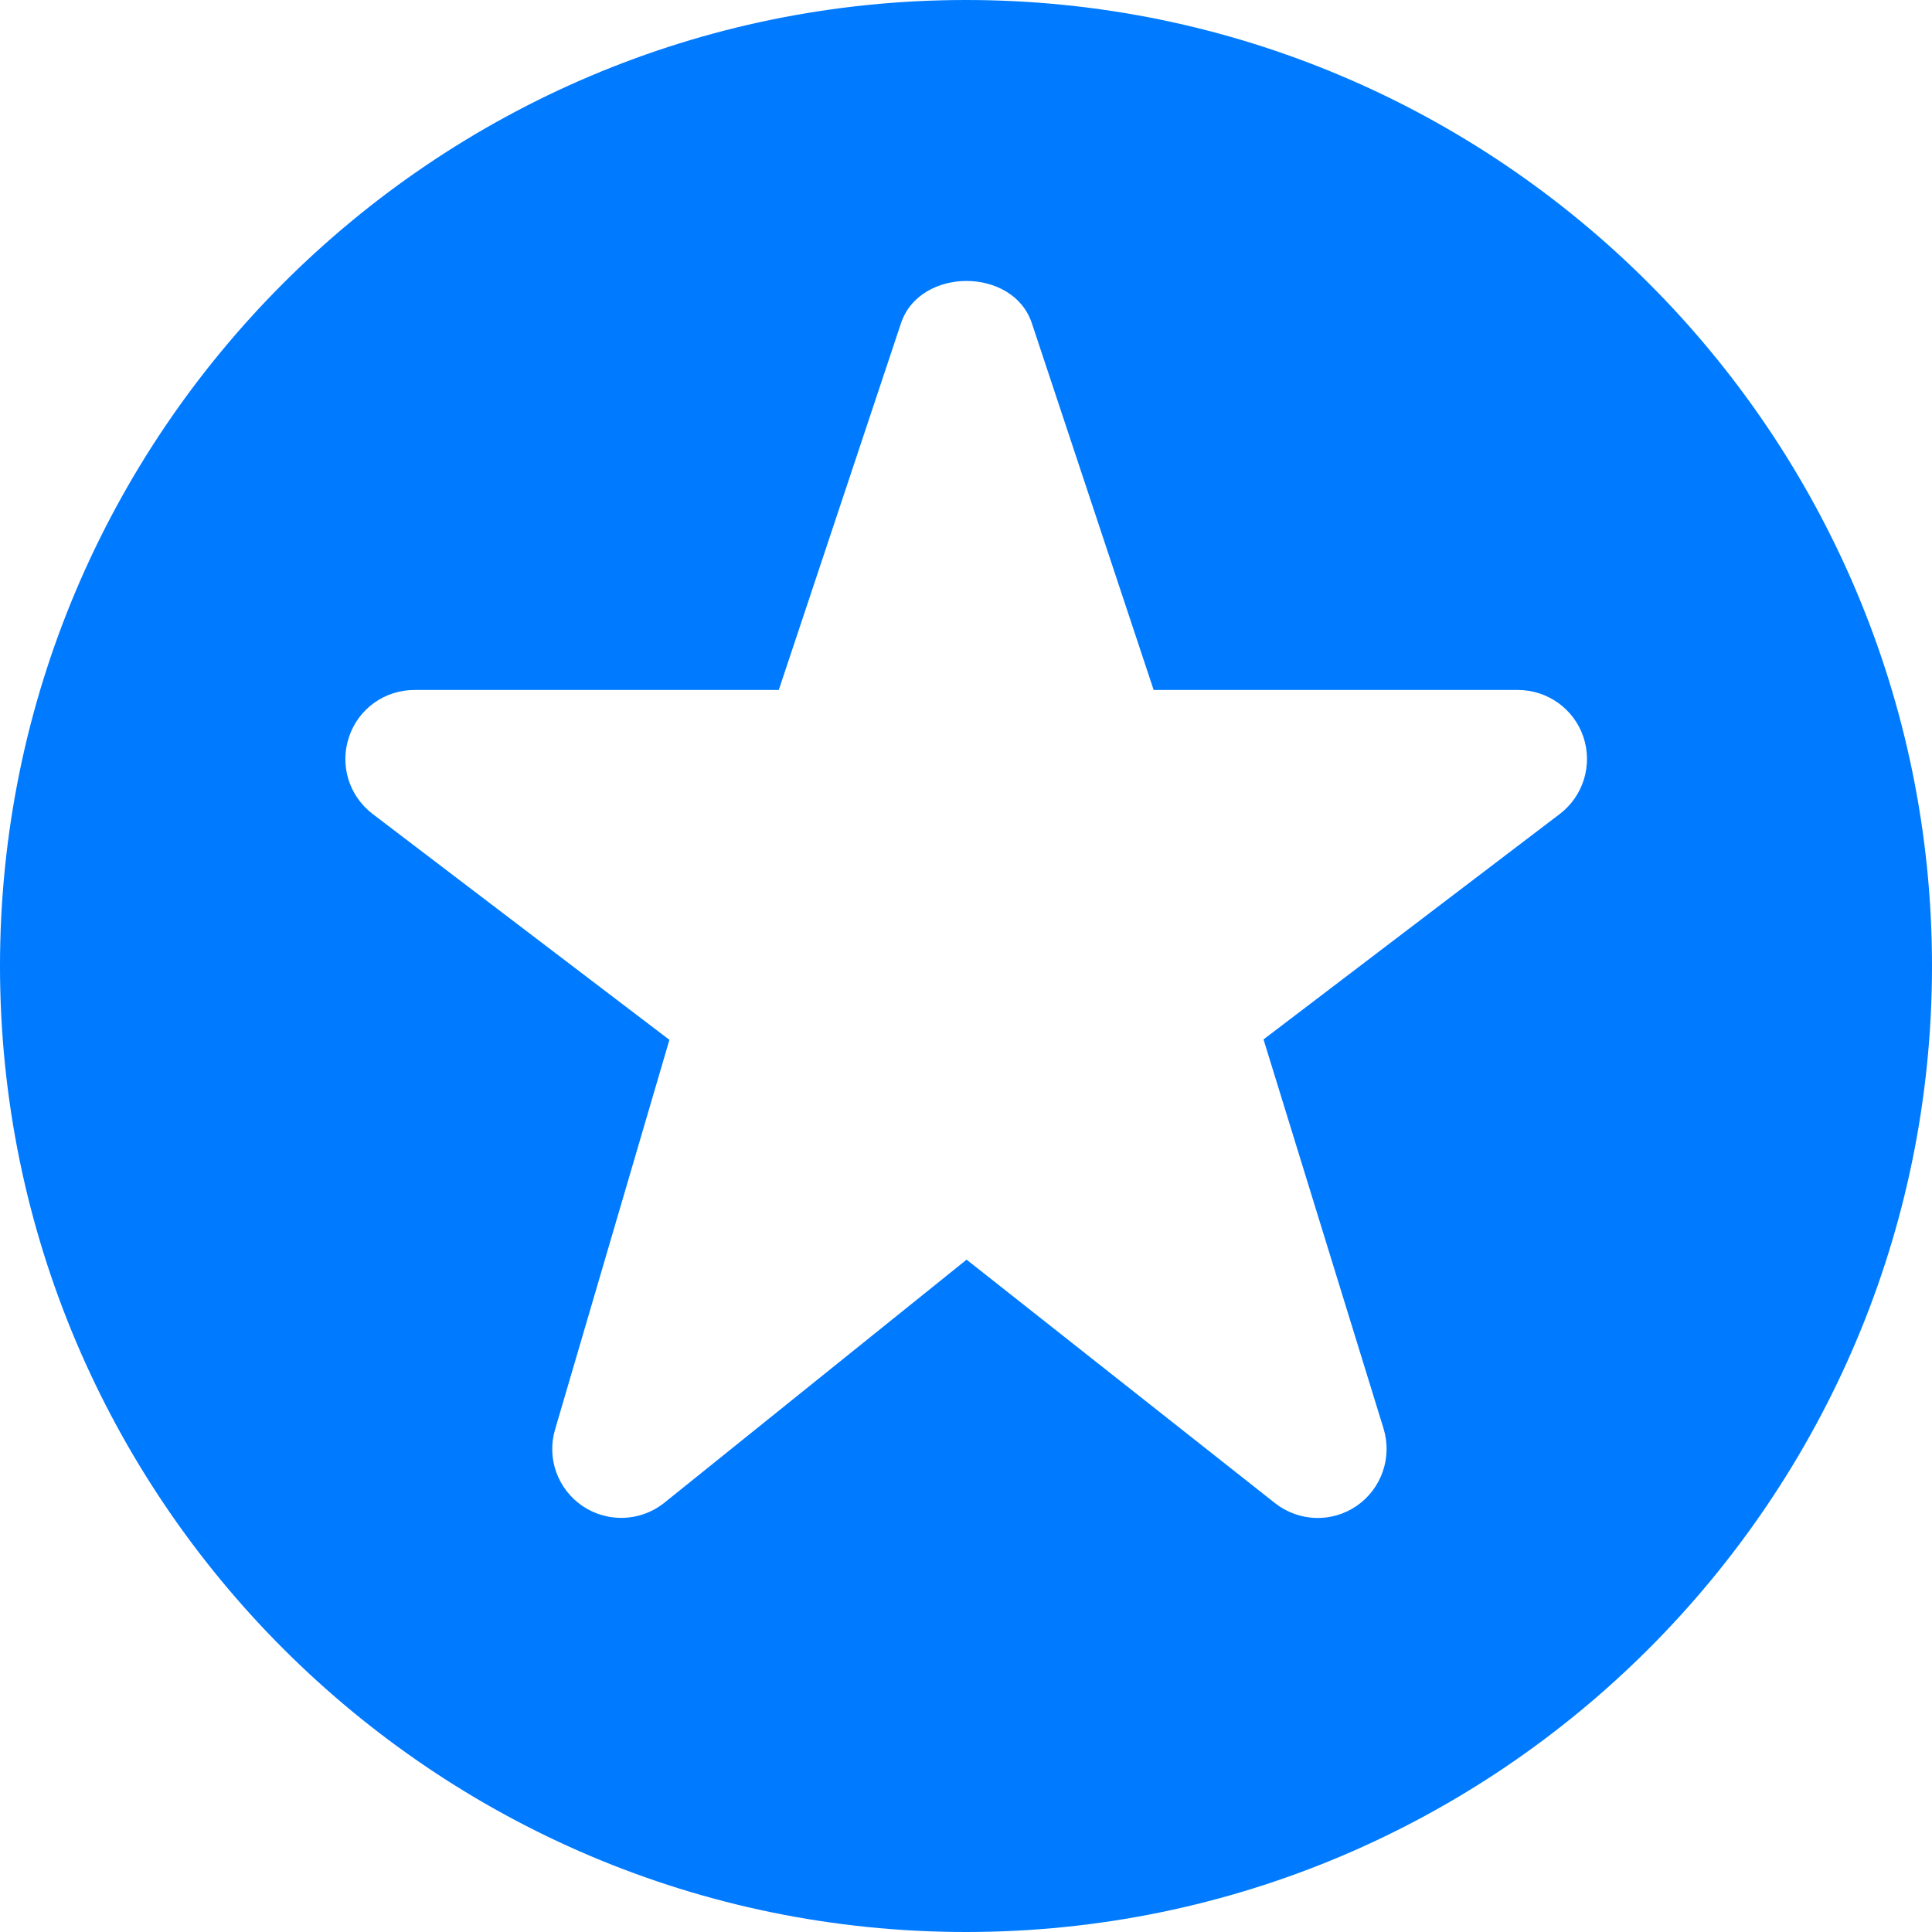
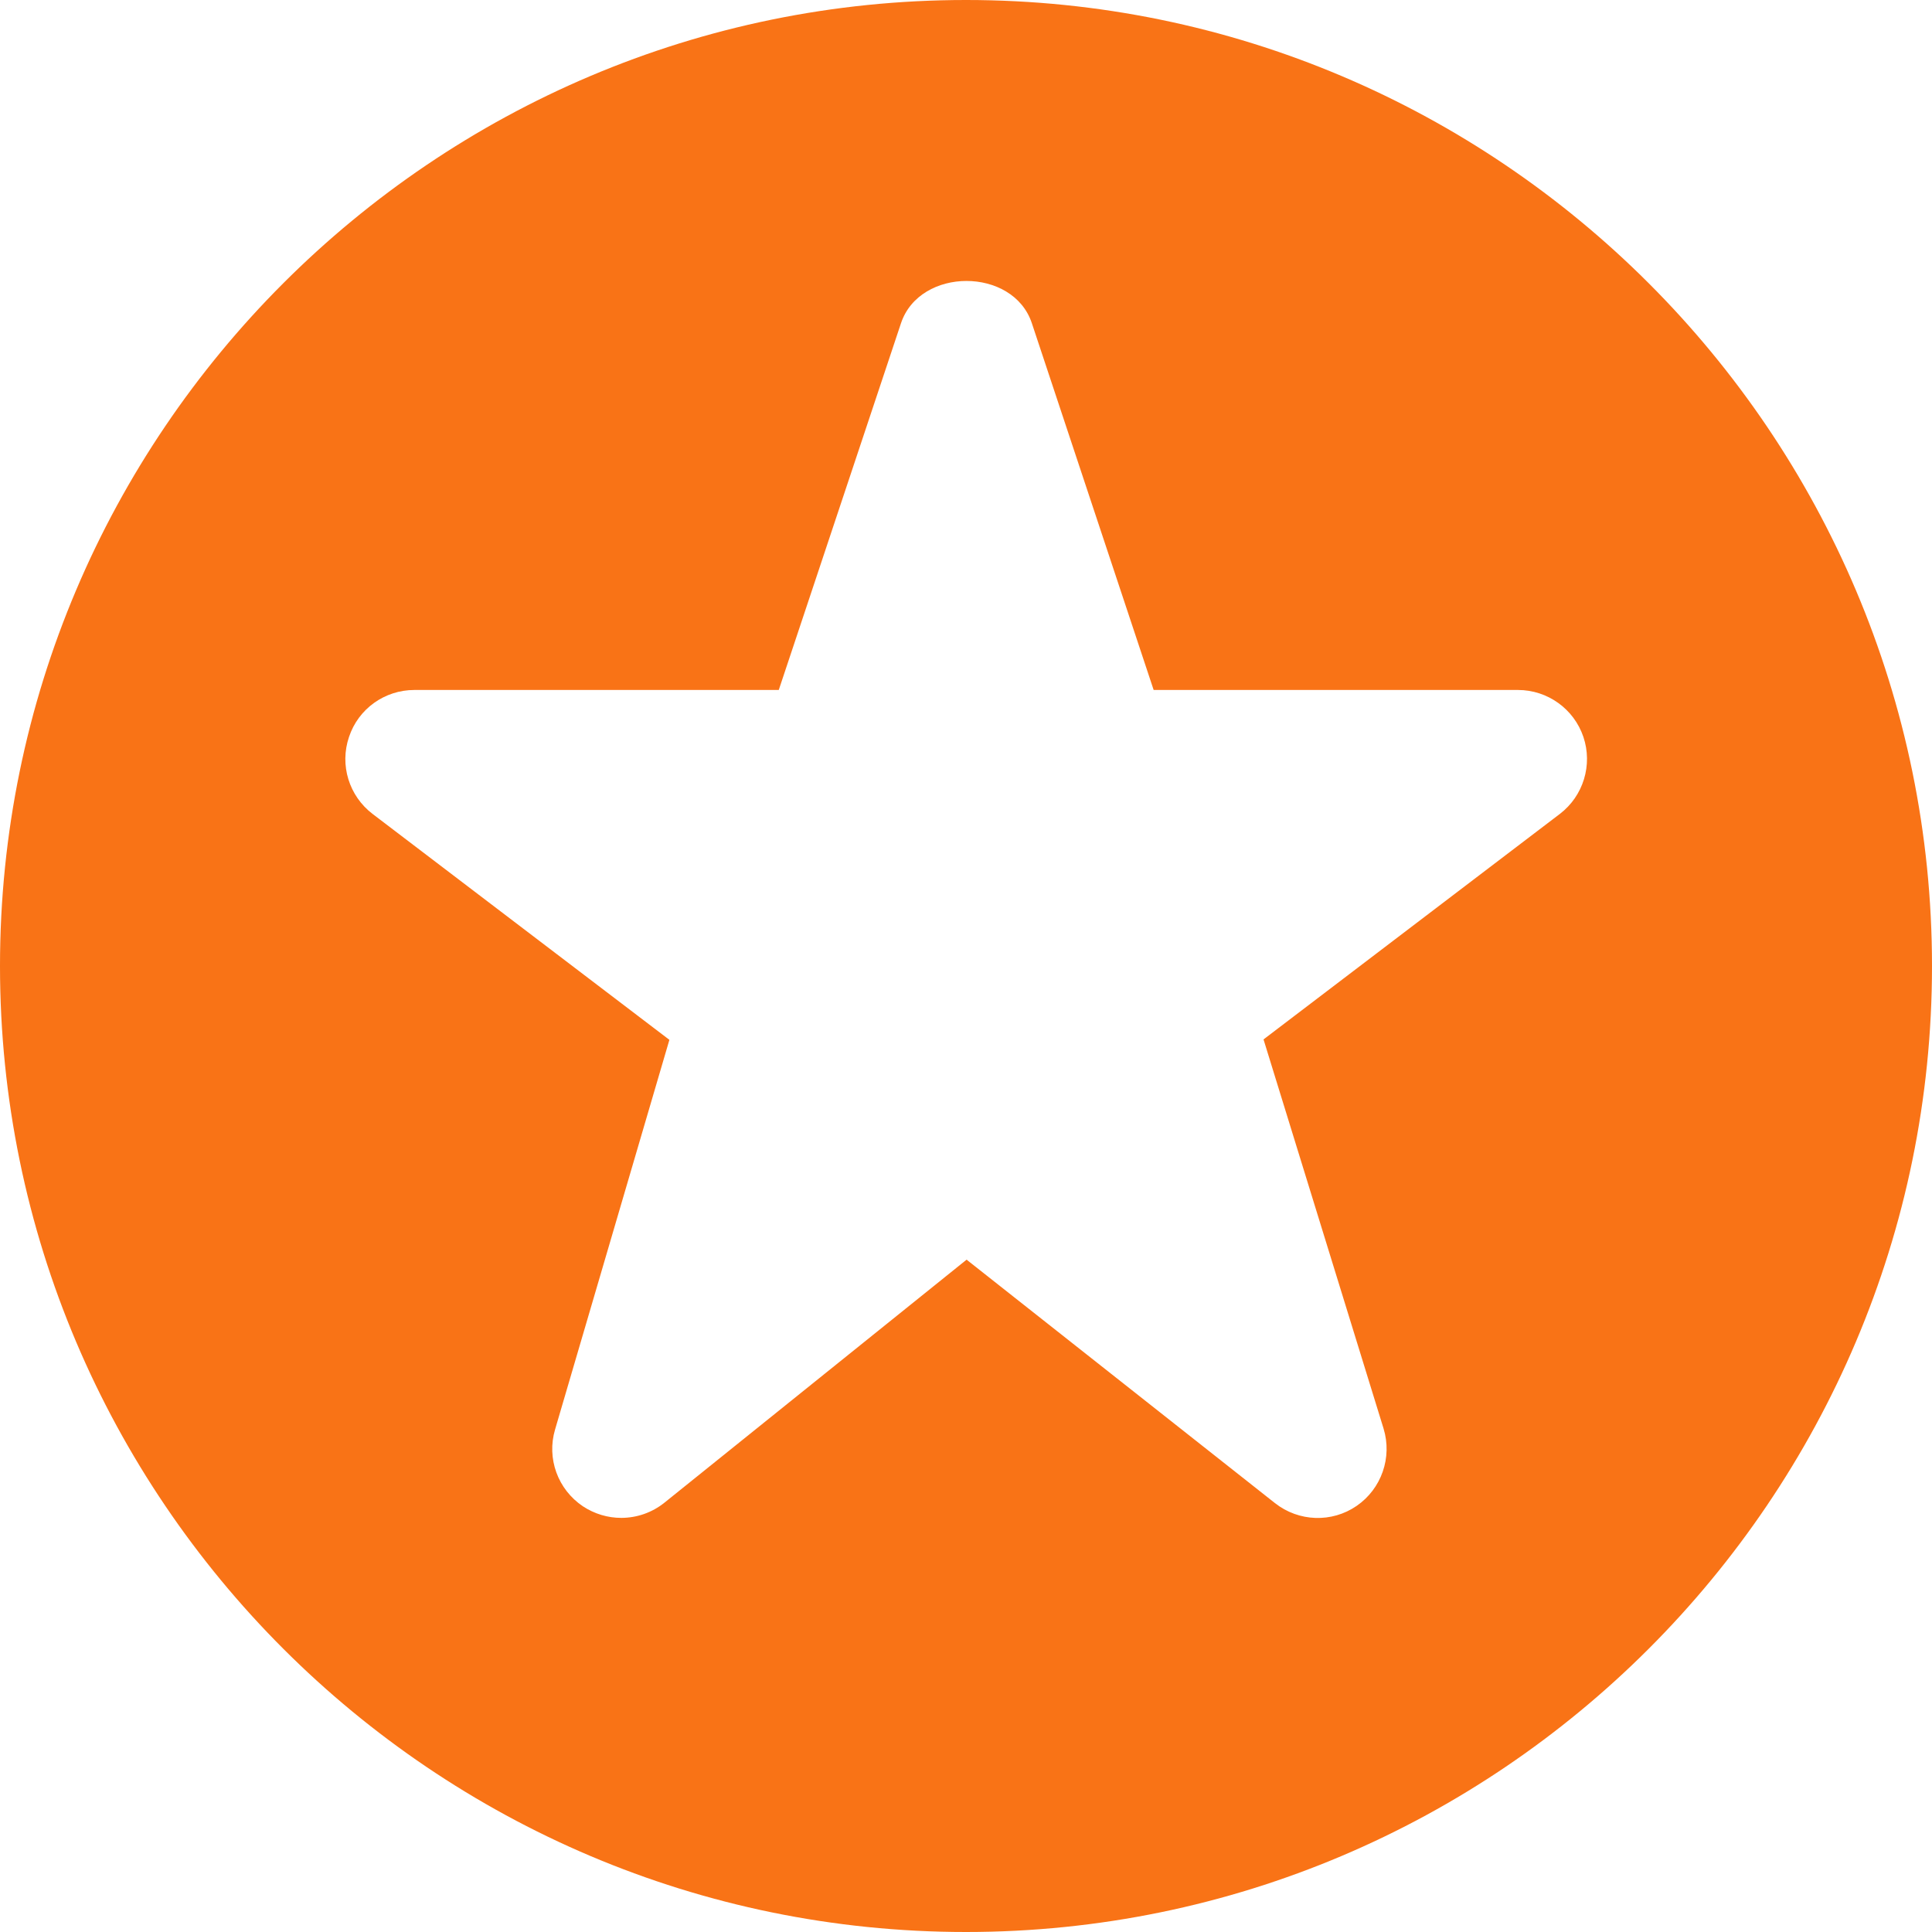
<svg xmlns="http://www.w3.org/2000/svg" width="23" height="23" viewBox="0 0 23 23" fill="none">
-   <path d="M11.5 0C5.159 0 0 5.159 0 11.5C0 17.841 5.159 23 11.5 23C17.841 23 23 17.841 23 11.5C23 5.159 17.841 0 11.5 0ZM18.569 9.69L15.042 12.374L16.471 17.007C16.576 17.35 16.447 17.723 16.151 17.927C15.855 18.131 15.461 18.117 15.178 17.894L11.507 14.996L7.91 17.889C7.761 18.009 7.578 18.07 7.396 18.07C7.237 18.07 7.079 18.024 6.939 17.932C6.64 17.731 6.506 17.362 6.608 17.018L7.969 12.379L4.436 9.69C4.155 9.476 4.041 9.108 4.155 8.773C4.266 8.438 4.58 8.214 4.933 8.214H9.271L10.726 3.848C10.95 3.177 12.062 3.177 12.284 3.848L13.734 8.214H18.071C18.423 8.214 18.737 8.439 18.85 8.773C18.962 9.106 18.85 9.476 18.569 9.69Z" fill="#007AFF" />
+   <path d="M11.5 0C5.159 0 0 5.159 0 11.5C0 17.841 5.159 23 11.5 23C17.841 23 23 17.841 23 11.5C23 5.159 17.841 0 11.5 0ZM18.569 9.69L15.042 12.374L16.471 17.007C16.576 17.35 16.447 17.723 16.151 17.927C15.855 18.131 15.461 18.117 15.178 17.894L11.507 14.996L7.91 17.889C7.761 18.009 7.578 18.07 7.396 18.07C7.237 18.07 7.079 18.024 6.939 17.932C6.64 17.731 6.506 17.362 6.608 17.018L7.969 12.379L4.436 9.69C4.155 9.476 4.041 9.108 4.155 8.773C4.266 8.438 4.58 8.214 4.933 8.214H9.271L10.726 3.848C10.95 3.177 12.062 3.177 12.284 3.848L13.734 8.214H18.071C18.423 8.214 18.737 8.439 18.85 8.773C18.962 9.106 18.85 9.476 18.569 9.69Z" fill="#f97316" />
</svg>
